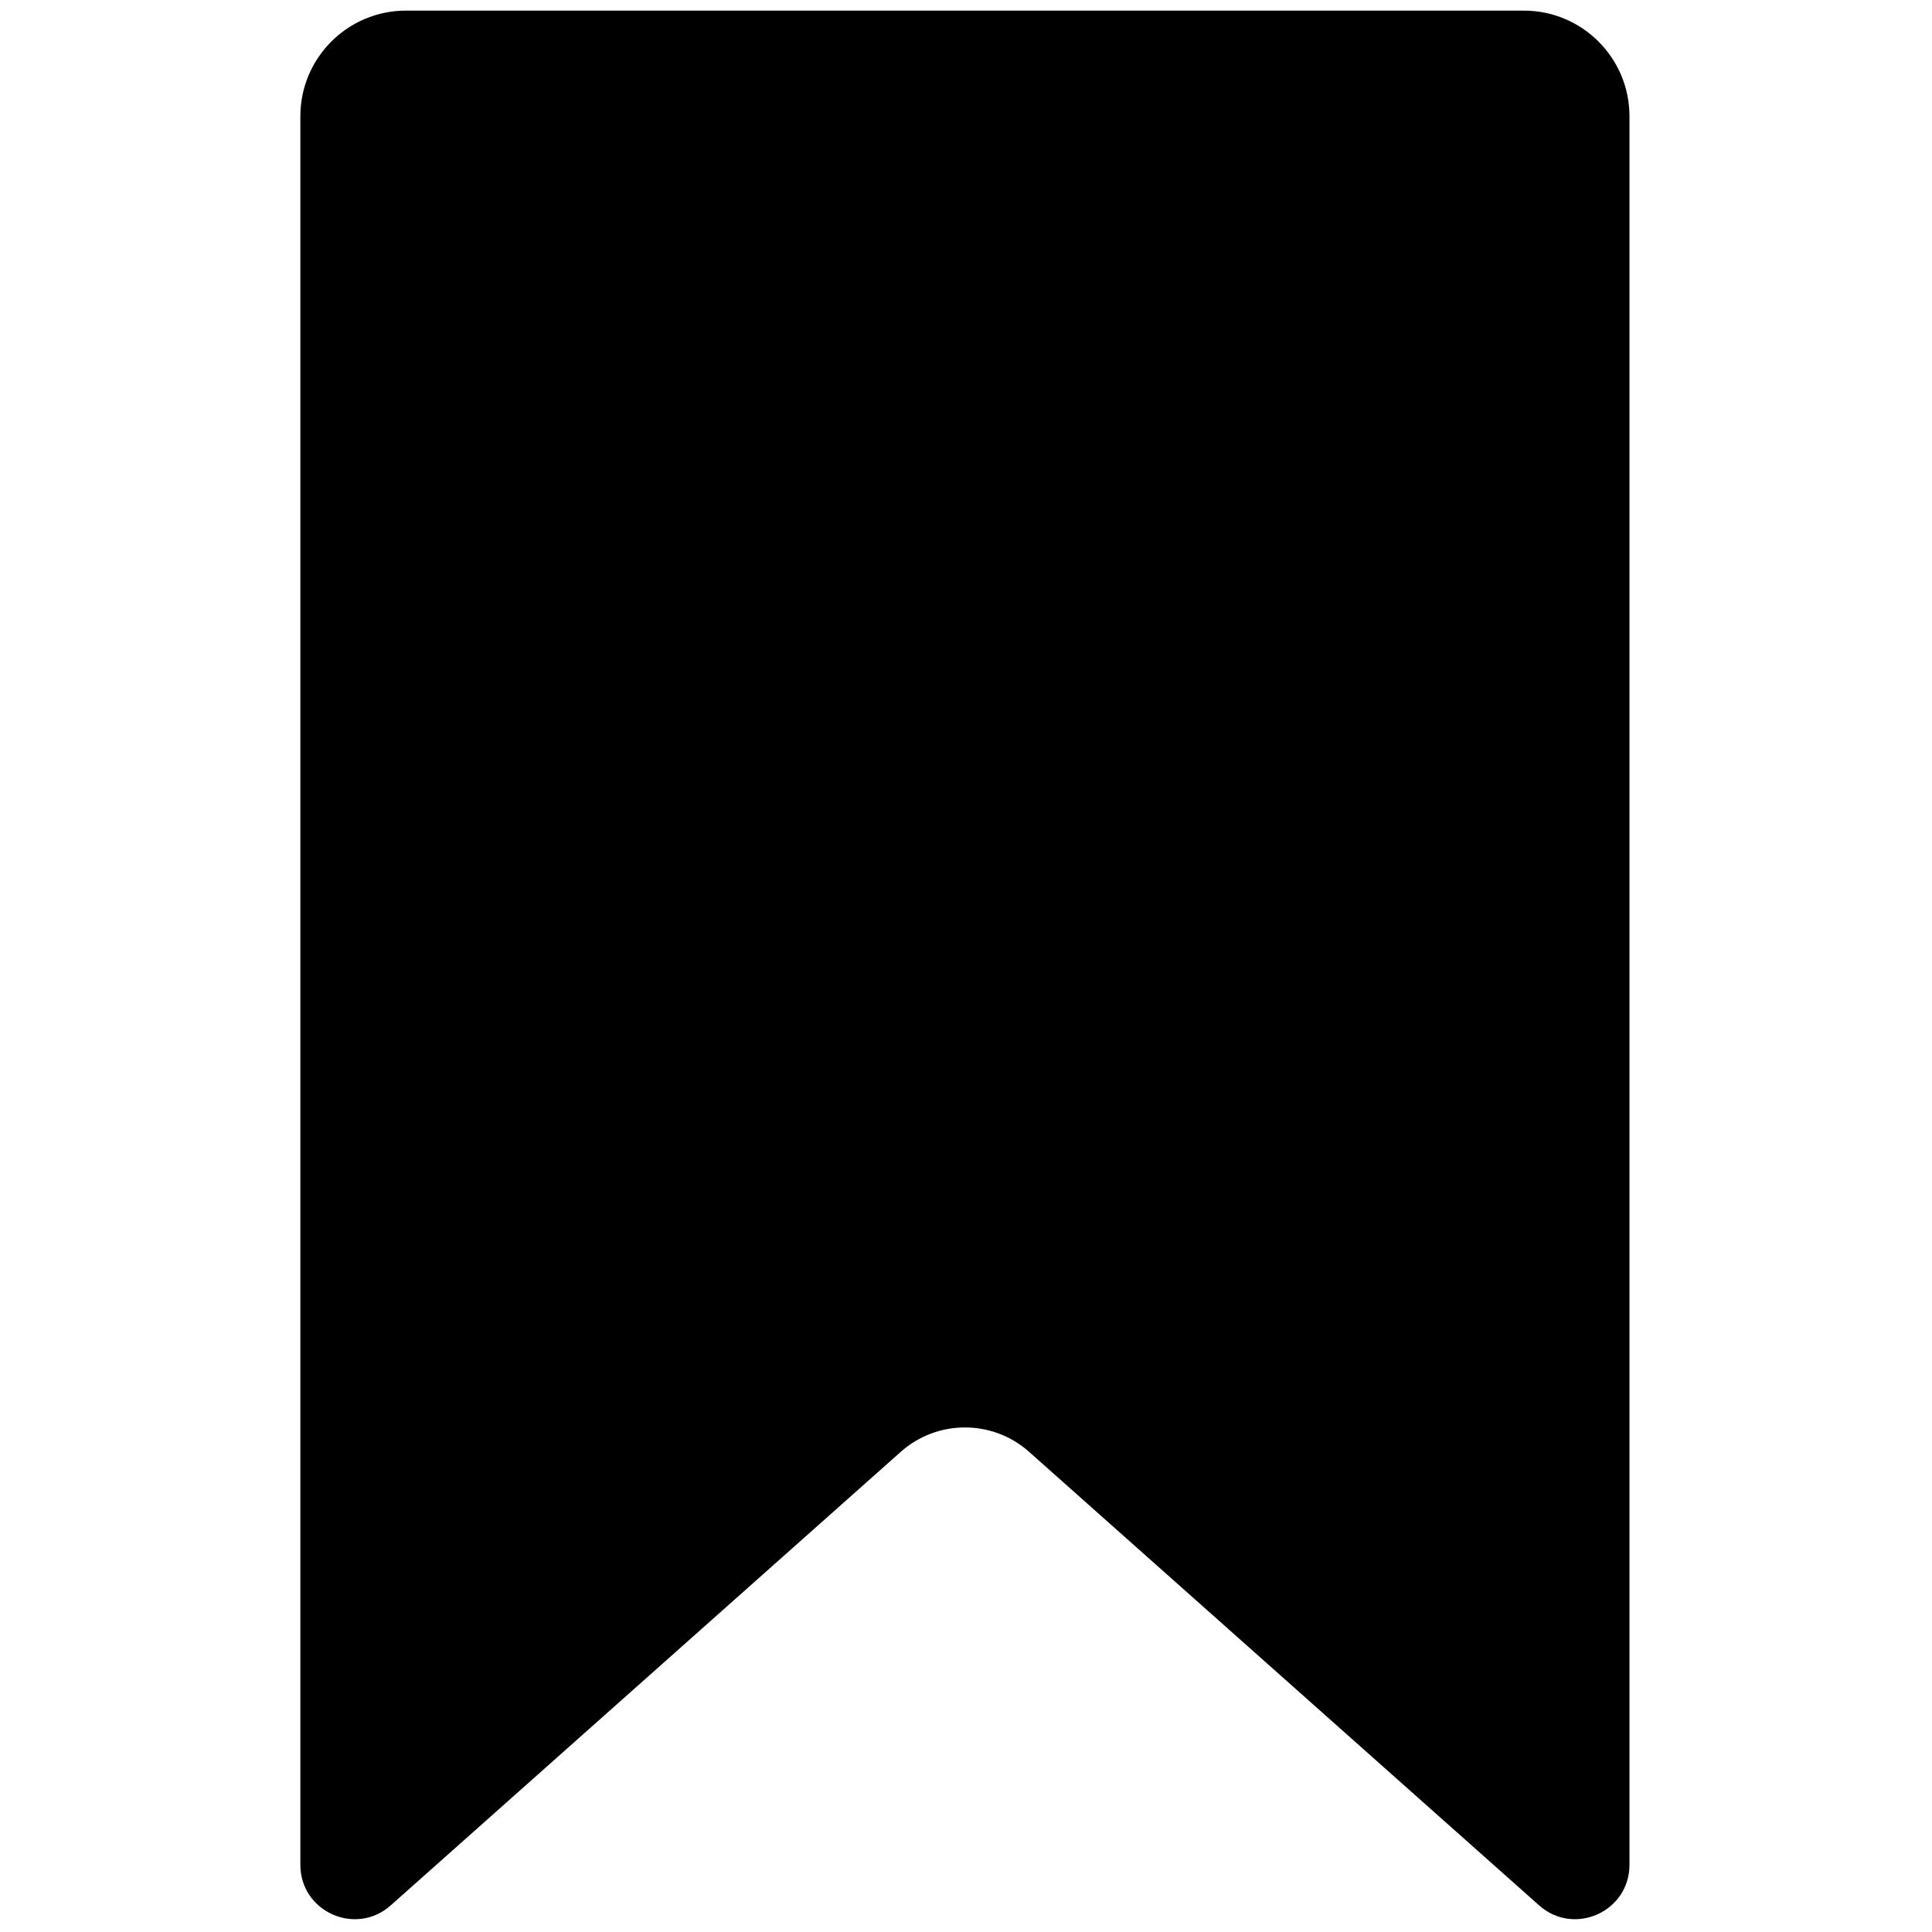
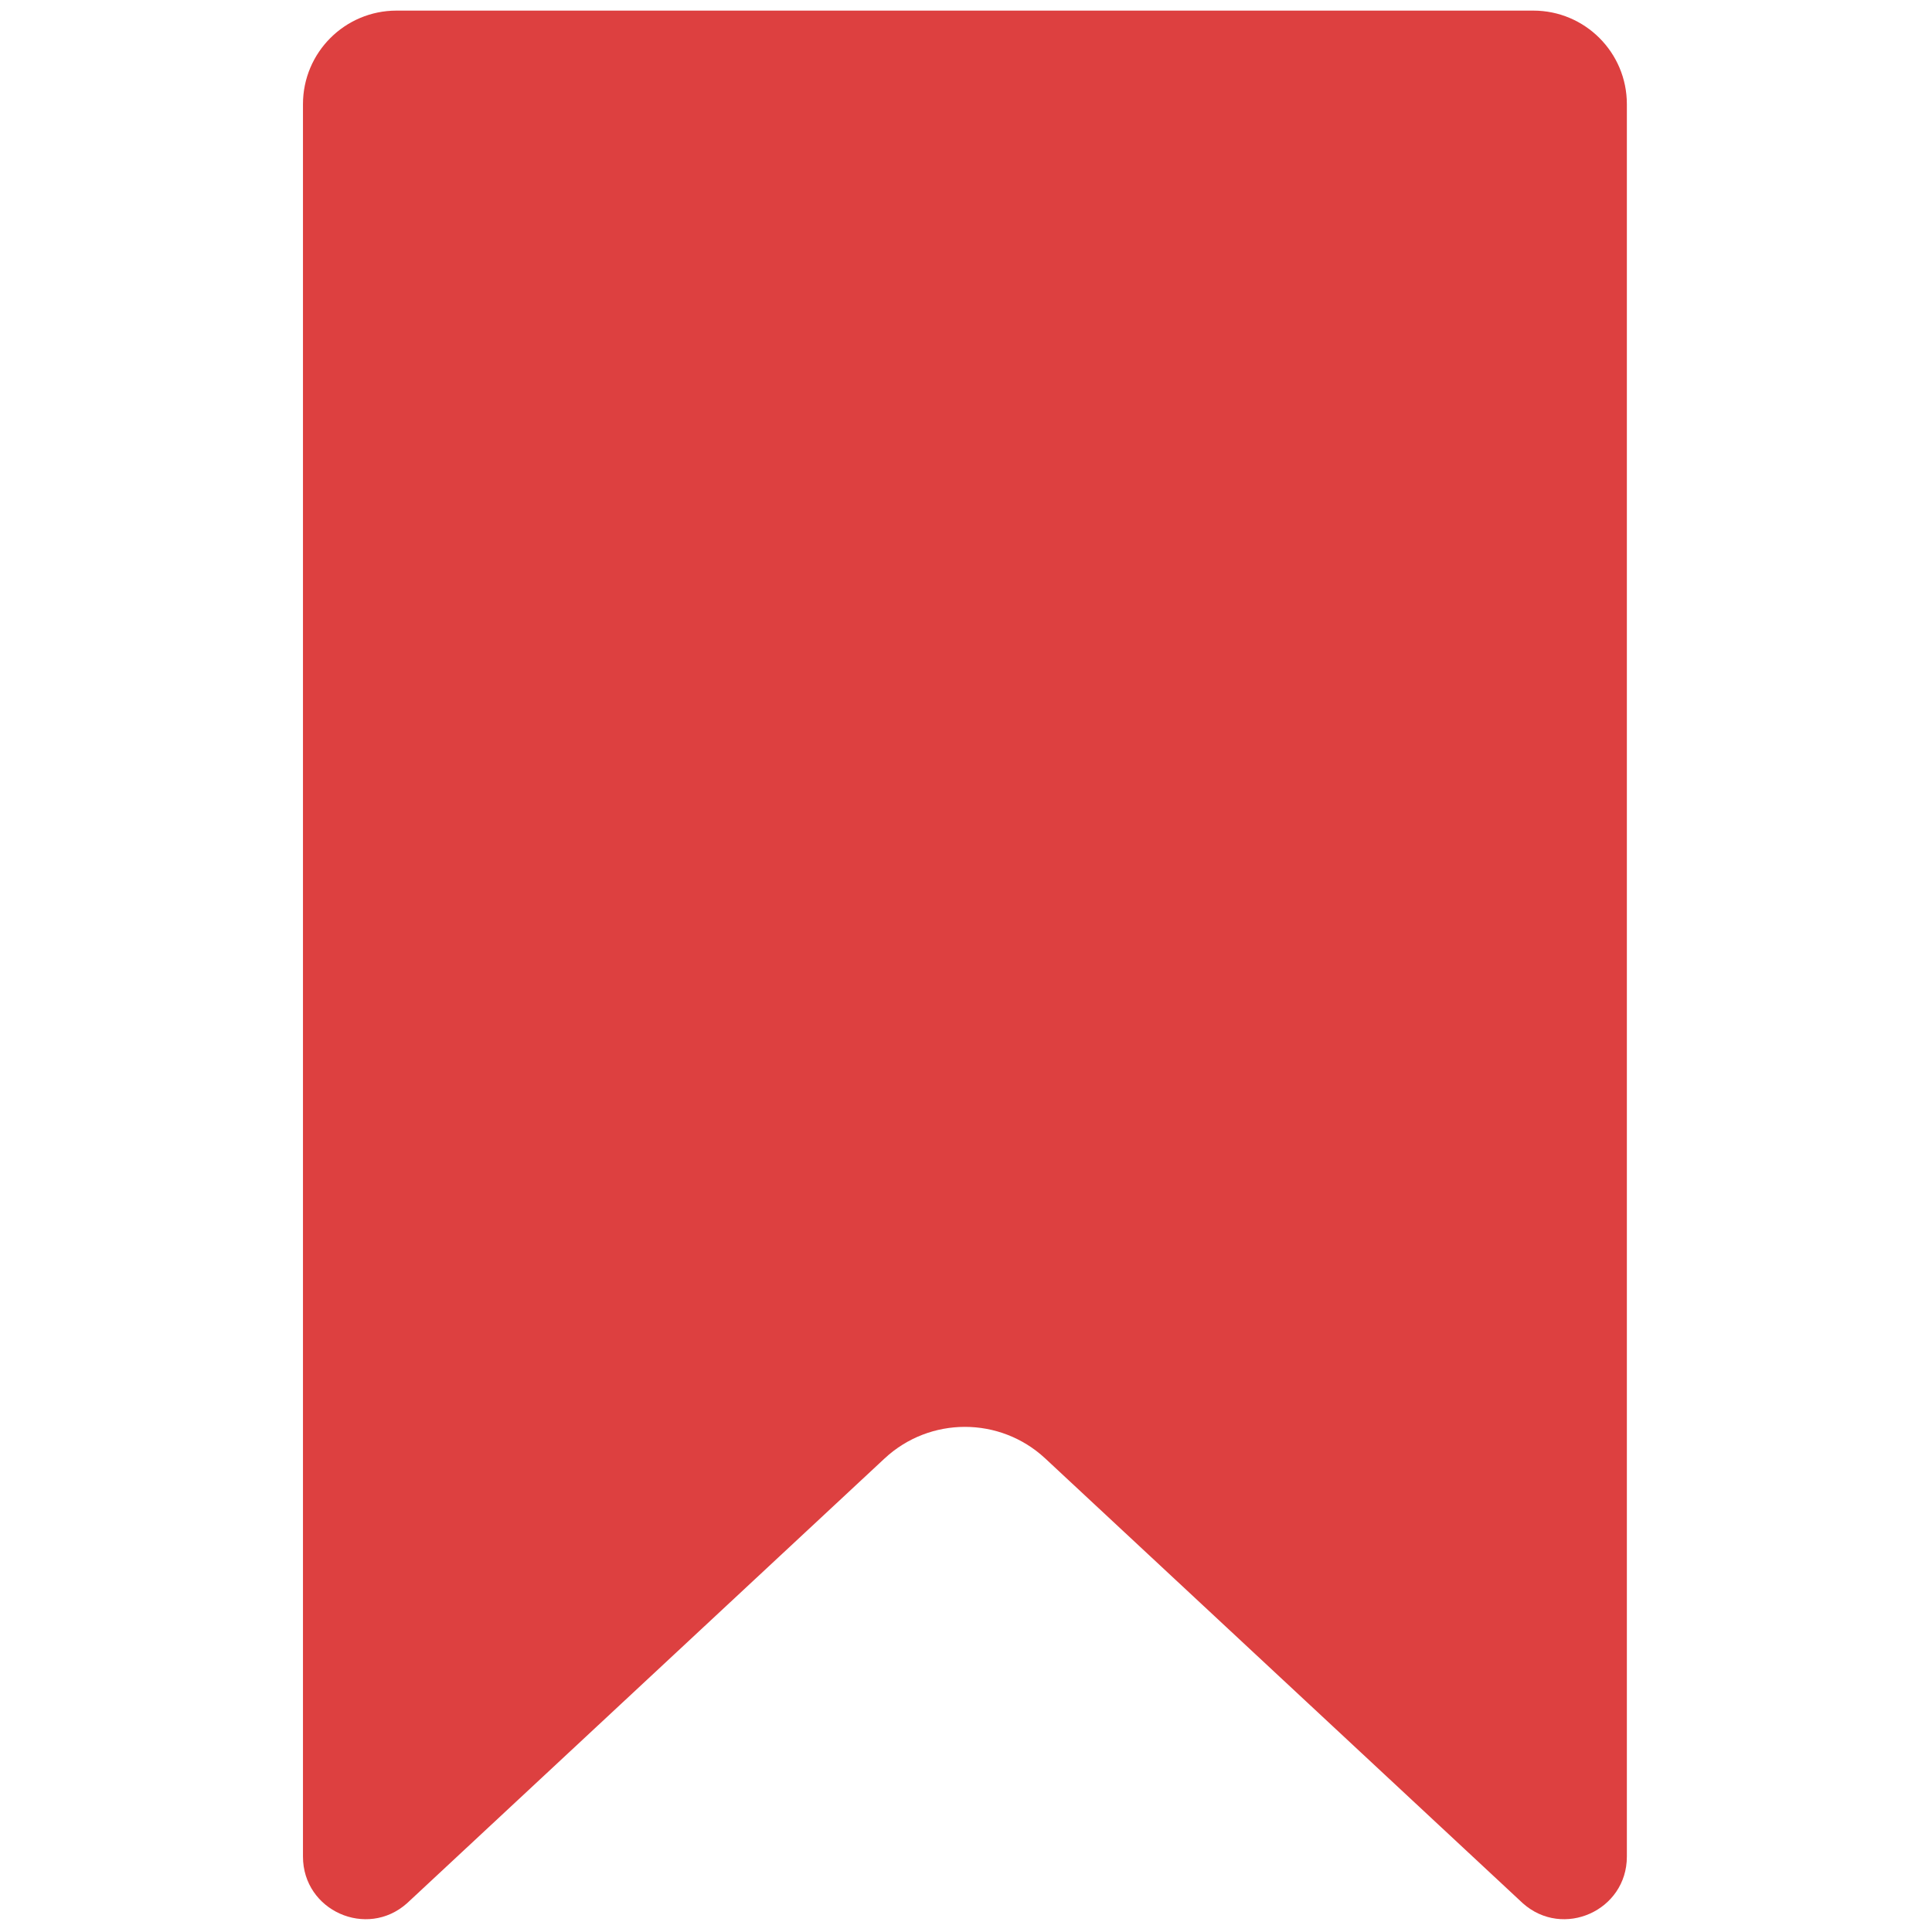
<svg xmlns="http://www.w3.org/2000/svg" version="1.1" width="256" height="256" viewBox="0 0 256 256" xml:space="preserve">
  <defs>
</defs>
  <g style="stroke: none; stroke-width: 0; stroke-dasharray: none; stroke-linecap: butt; stroke-linejoin: miter; stroke-miterlimit: 10; fill: none; fill-rule: nonzero; opacity: 1;" transform="translate(1.406593 1.406593) scale(2.81 2.81)">
-     <path d="M 72.077 89.348 L 48.026 67.961 c -1.725 -1.534 -4.326 -1.534 -6.052 0 L 17.923 89.348 c -1.651 1.468 -4.26 0.296 -4.26 -1.913 V 4.983 C 13.663 2.231 15.894 0 18.646 0 h 52.708 c 2.752 0 4.983 2.231 4.983 4.983 v 82.452 C 76.337 89.644 73.727 90.816 72.077 89.348 z" style="stroke: none; stroke-width: 1; stroke-dasharray: none; stroke-linecap: butt; stroke-linejoin: miter; stroke-miterlimit: 10; fill: rgb(0,0,0); fill-rule: nonzero; opacity: 1;" transform=" matrix(1 0 0 1 0 0) " stroke-linecap="round" />
+     <path d="M 71.803 0 c 2.436 0 4.411 1.975 4.411 4.411 v 82.637 c 0 2.546 -3.011 3.893 -4.909 2.197 L 48.79 68.275 c -2.135 -1.989 -5.445 -1.989 -7.58 0 l -22.515 20.97 c -1.898 1.696 -4.909 0.349 -4.909 -2.197 V 4.411 C 13.786 1.975 15.761 0 18.197 0 H 71.803 z" style="stroke: none; stroke-width: 1; stroke-dasharray: none; stroke-linecap: butt; stroke-linejoin: miter; stroke-miterlimit: 10; fill: rgb(221,64,64); fill-rule: nonzero; opacity: 1;" transform=" matrix(1 0 0 1 0 0) " stroke-linecap="round" />
  </g>
</svg>
